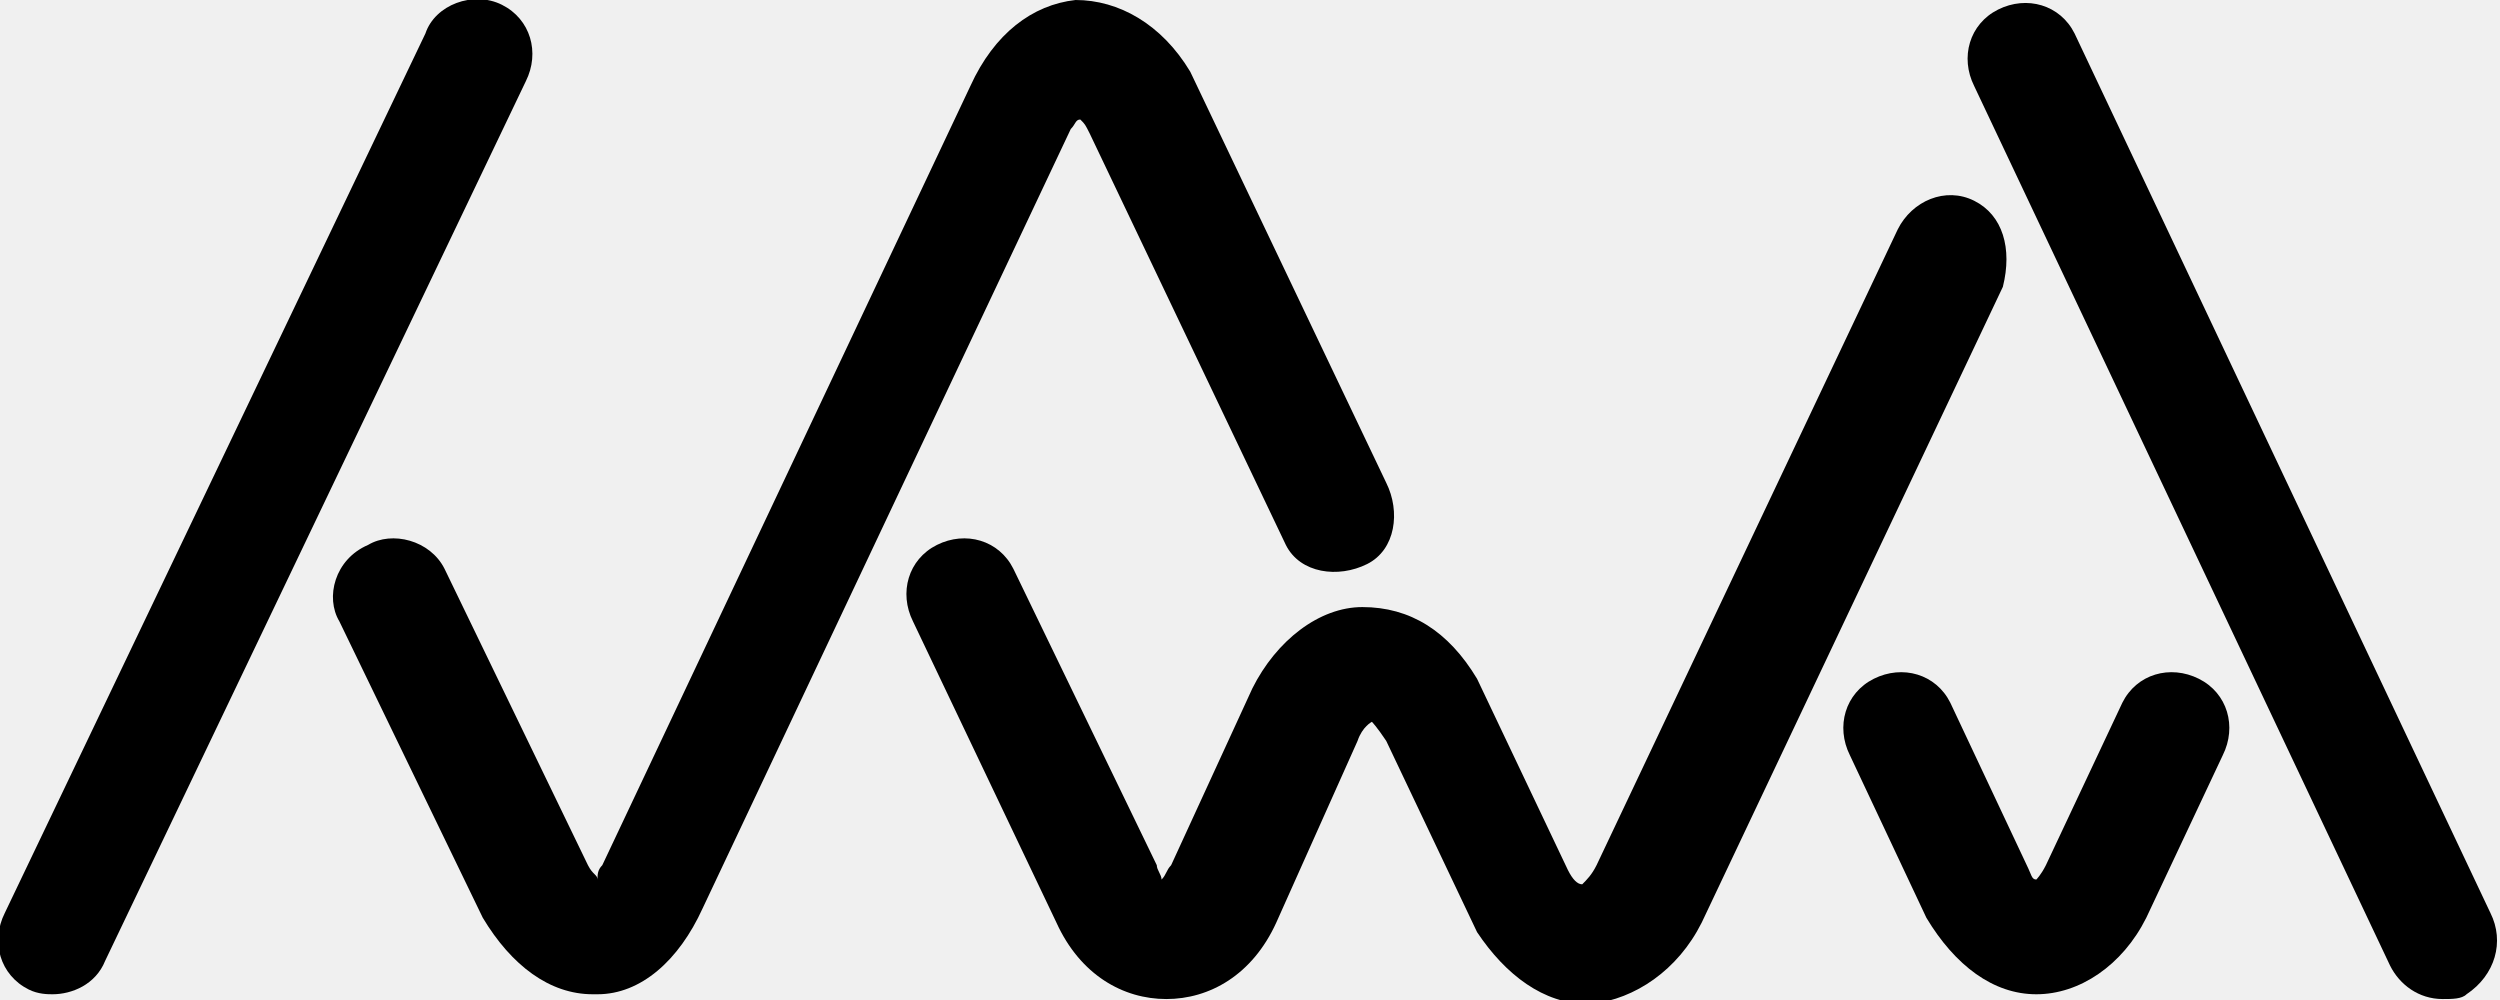
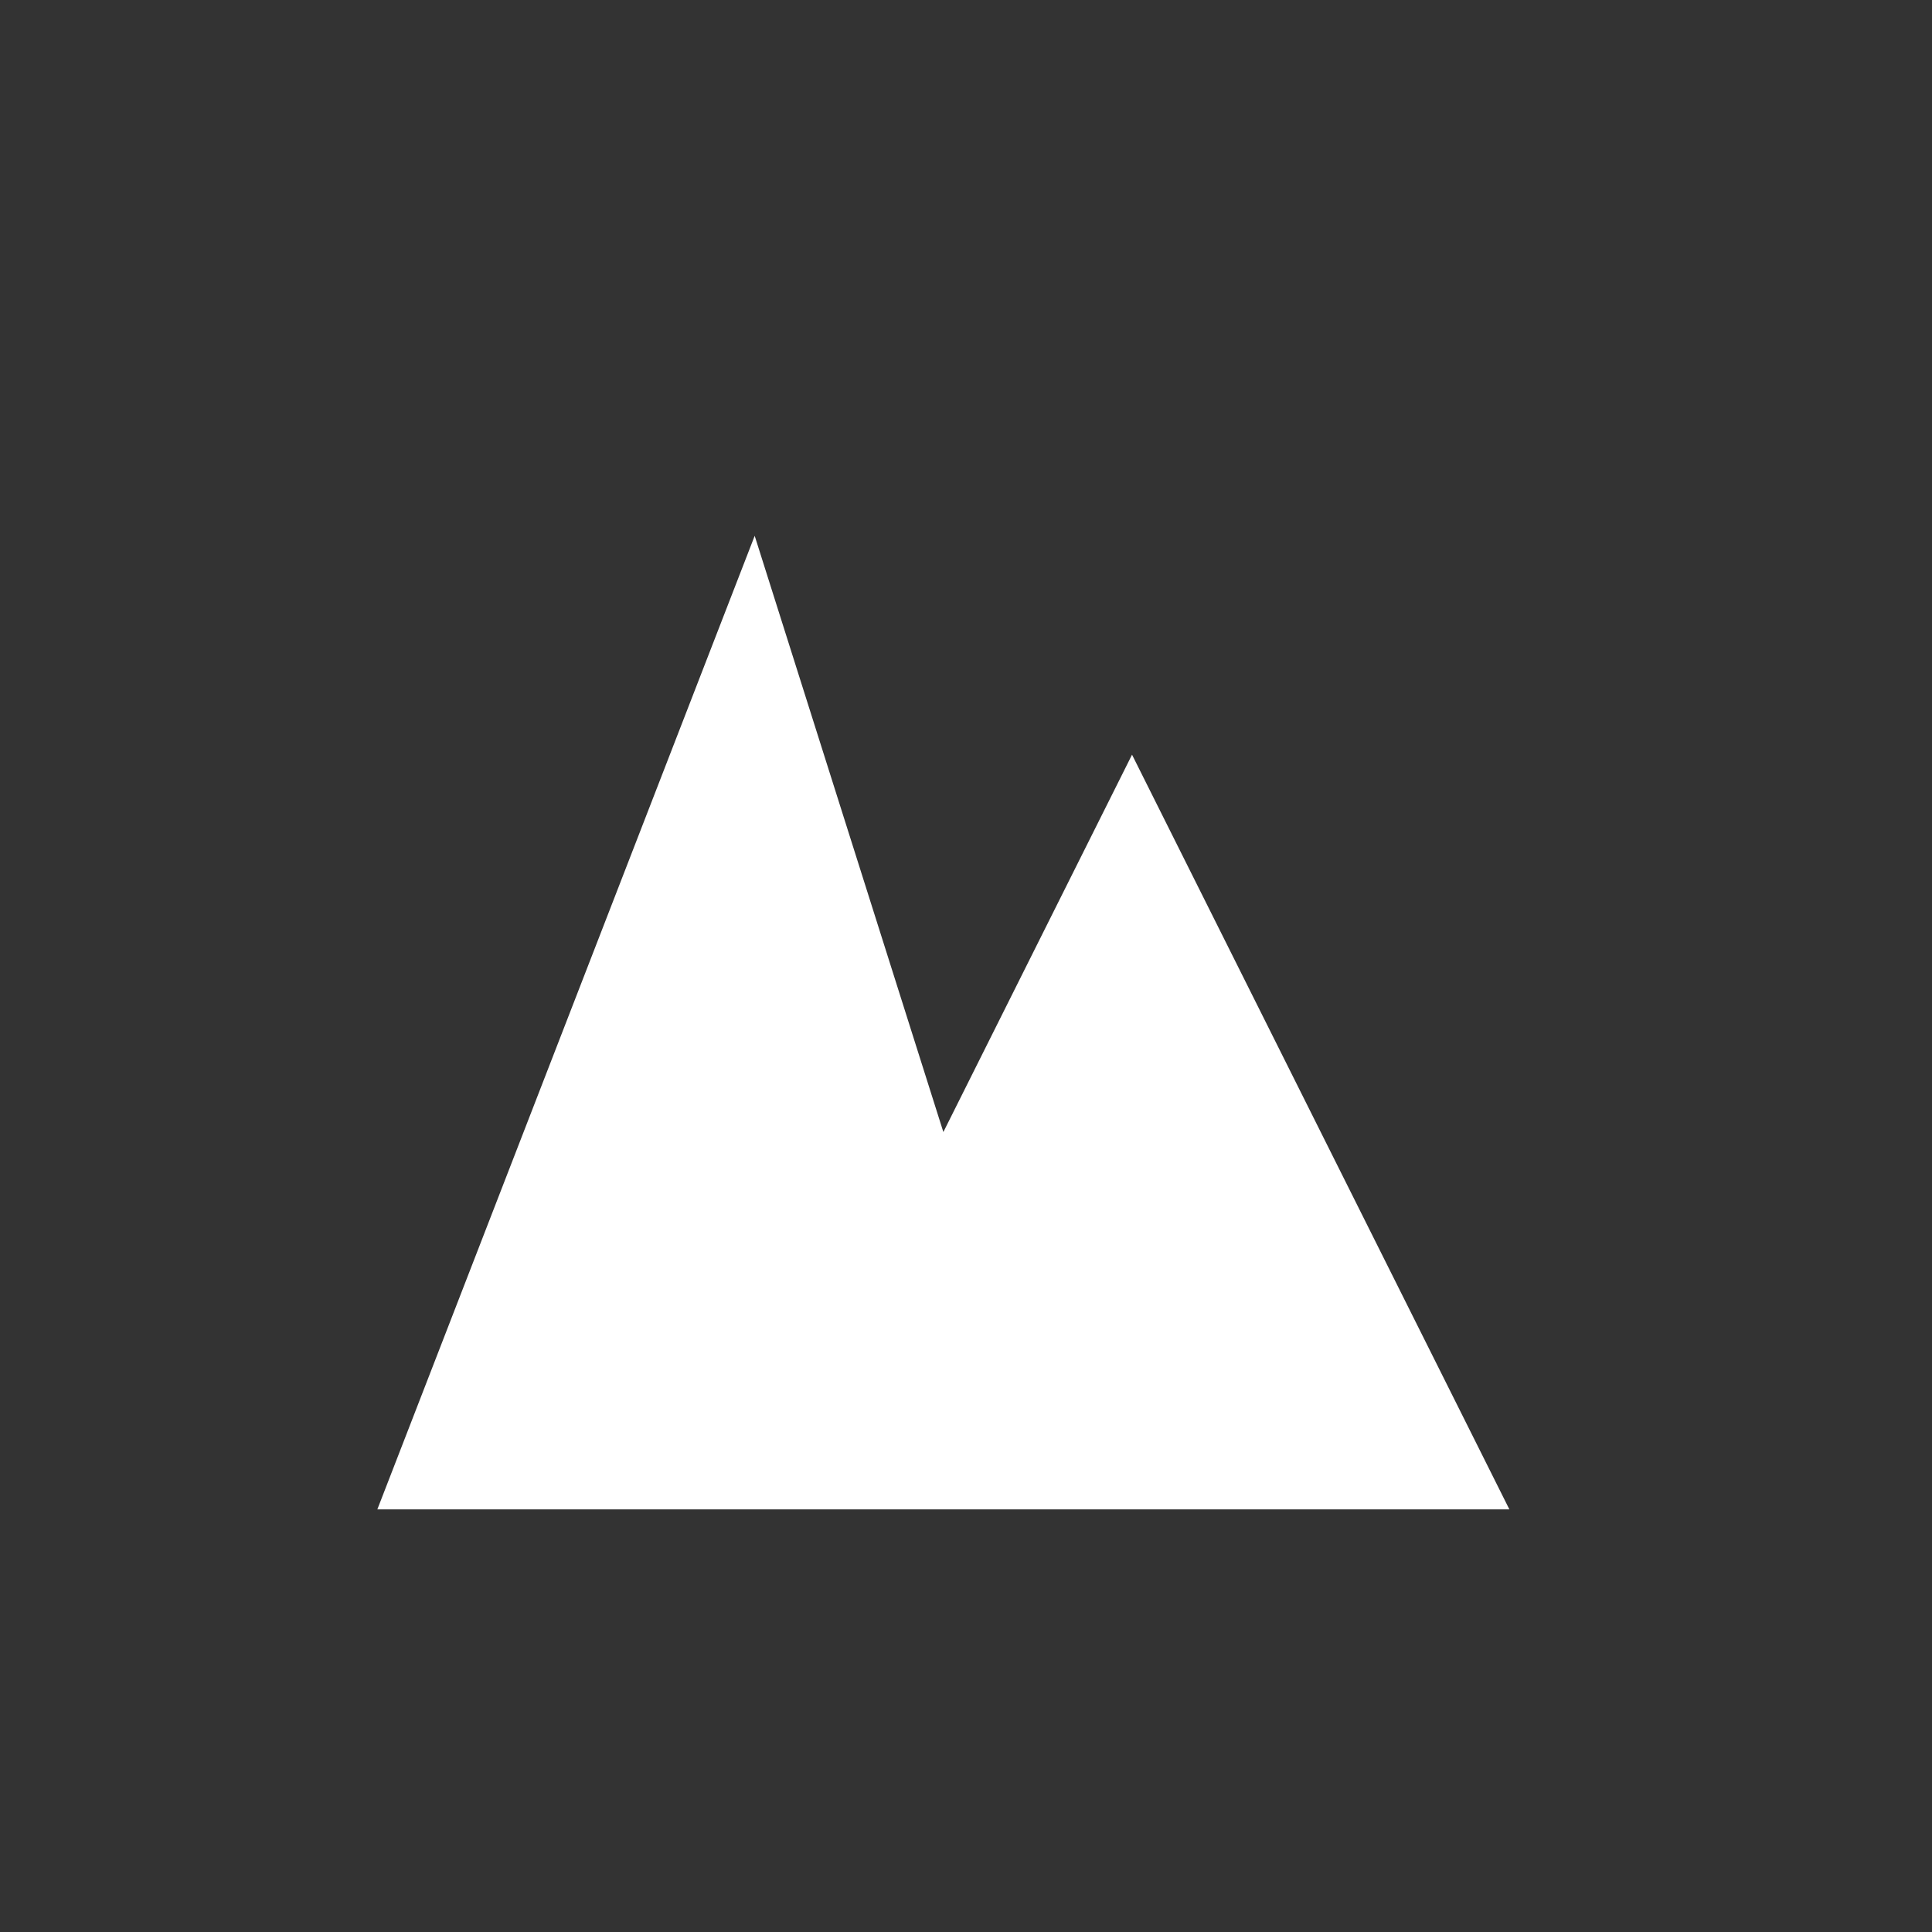
- <svg xmlns="http://www.w3.org/2000/svg" version="1.1" id="Layer_1" x="0px" y="0px" viewBox="0 0 52.3 20.9" style="enable-background:new 0 0 52.3 20.9;" xml:space="preserve">
-   <g>
-     <path d="M10.5,0.1c-0.6-0.3-1.4,0-1.6,0.6L0.1,19.1c-0.3,0.6-0.1,1.3,0.5,1.6c0.2,0.1,0.4,0.1,0.5,0.1c0.4,0,0.9-0.2,1.1-0.7   L11,1.7C11.3,1.1,11.1,0.4,10.5,0.1z" />
-     <path d="M41.3,4.2c-0.6-0.3-1.3,0-1.6,0.6l-6.3,13.3c-0.1,0.2-0.2,0.3-0.3,0.4c-0.1,0-0.2-0.1-0.3-0.3l-1.9-4   c-0.6-1-1.4-1.5-2.4-1.5c-0.9,0-1.8,0.7-2.3,1.7l-1.7,3.7c-0.1,0.1-0.1,0.2-0.2,0.3c0-0.1-0.1-0.2-0.1-0.3l-3-6.2   c-0.3-0.6-1-0.8-1.6-0.5s-0.8,1-0.5,1.6l3,6.3c0.5,1.1,1.4,1.6,2.3,1.6l0,0c0.9,0,1.8-0.5,2.3-1.6l1.7-3.8c0.1-0.3,0.3-0.4,0.3-0.4   s0.1,0.1,0.3,0.4l1.9,4c0.6,0.9,1.4,1.5,2.3,1.5h0.1c0.9-0.1,1.8-0.7,2.3-1.7L41.9,6C42.1,5.2,41.9,4.5,41.3,4.2z" />
-     <path d="M52.1,19.1L43.4,0.7c-0.3-0.6-1-0.8-1.6-0.5s-0.8,1-0.5,1.6L50,20.2c0.2,0.4,0.6,0.7,1.1,0.7c0.2,0,0.4,0,0.5-0.1   C52.2,20.4,52.4,19.7,52.1,19.1z" />
-     <path d="M22.6,2.5c0.1,0.1,0.1,0.1,0.2,0.3l4.1,8.6c0.3,0.6,1.1,0.7,1.7,0.4s0.7-1.1,0.4-1.7l-4.1-8.6c-0.6-1-1.5-1.5-2.4-1.5   c-0.9,0.1-1.7,0.7-2.2,1.8l-7.7,16.3c-0.1,0.1-0.1,0.2-0.1,0.3c0-0.1-0.1-0.1-0.2-0.3l-3-6.2c-0.3-0.6-1.1-0.8-1.6-0.5   C7,11.7,6.8,12.5,7.1,13l3,6.2c0.6,1,1.4,1.6,2.3,1.6h0.1c0.9,0,1.7-0.7,2.2-1.8l7.7-16.3C22.5,2.6,22.5,2.5,22.6,2.5z" />
-     <path d="M46,14.2c-0.6-0.3-1.3-0.1-1.6,0.5l-1.6,3.4c-0.1,0.2-0.2,0.3-0.2,0.3c-0.1,0-0.1-0.1-0.2-0.3l-1.6-3.4   c-0.3-0.6-1-0.8-1.6-0.5s-0.8,1-0.5,1.6l1.6,3.4c0.6,1,1.4,1.6,2.3,1.6c0.9,0,1.8-0.6,2.3-1.6l1.6-3.4C46.8,15.2,46.6,14.5,46,14.2   z" />
-   </g>
+ <svg xmlns="http://www.w3.org/2000/svg" width="256" height="256" viewBox="0 0 256 256" version="1.1" xml:space="preserve">
+   <rect x="2.0205e-9" y="2.0205e-9" width="259.25" height="261.42" fill="#333" stroke-width="1.015" />
+   <path d="  M 50 200 L 100 71 L 125 150 L 150 100 L 200 200 L 200 200 L 200 200 L 50 200 L 50 200 Z  " fill="#fff" fill-rule="evenodd" />
</svg>
